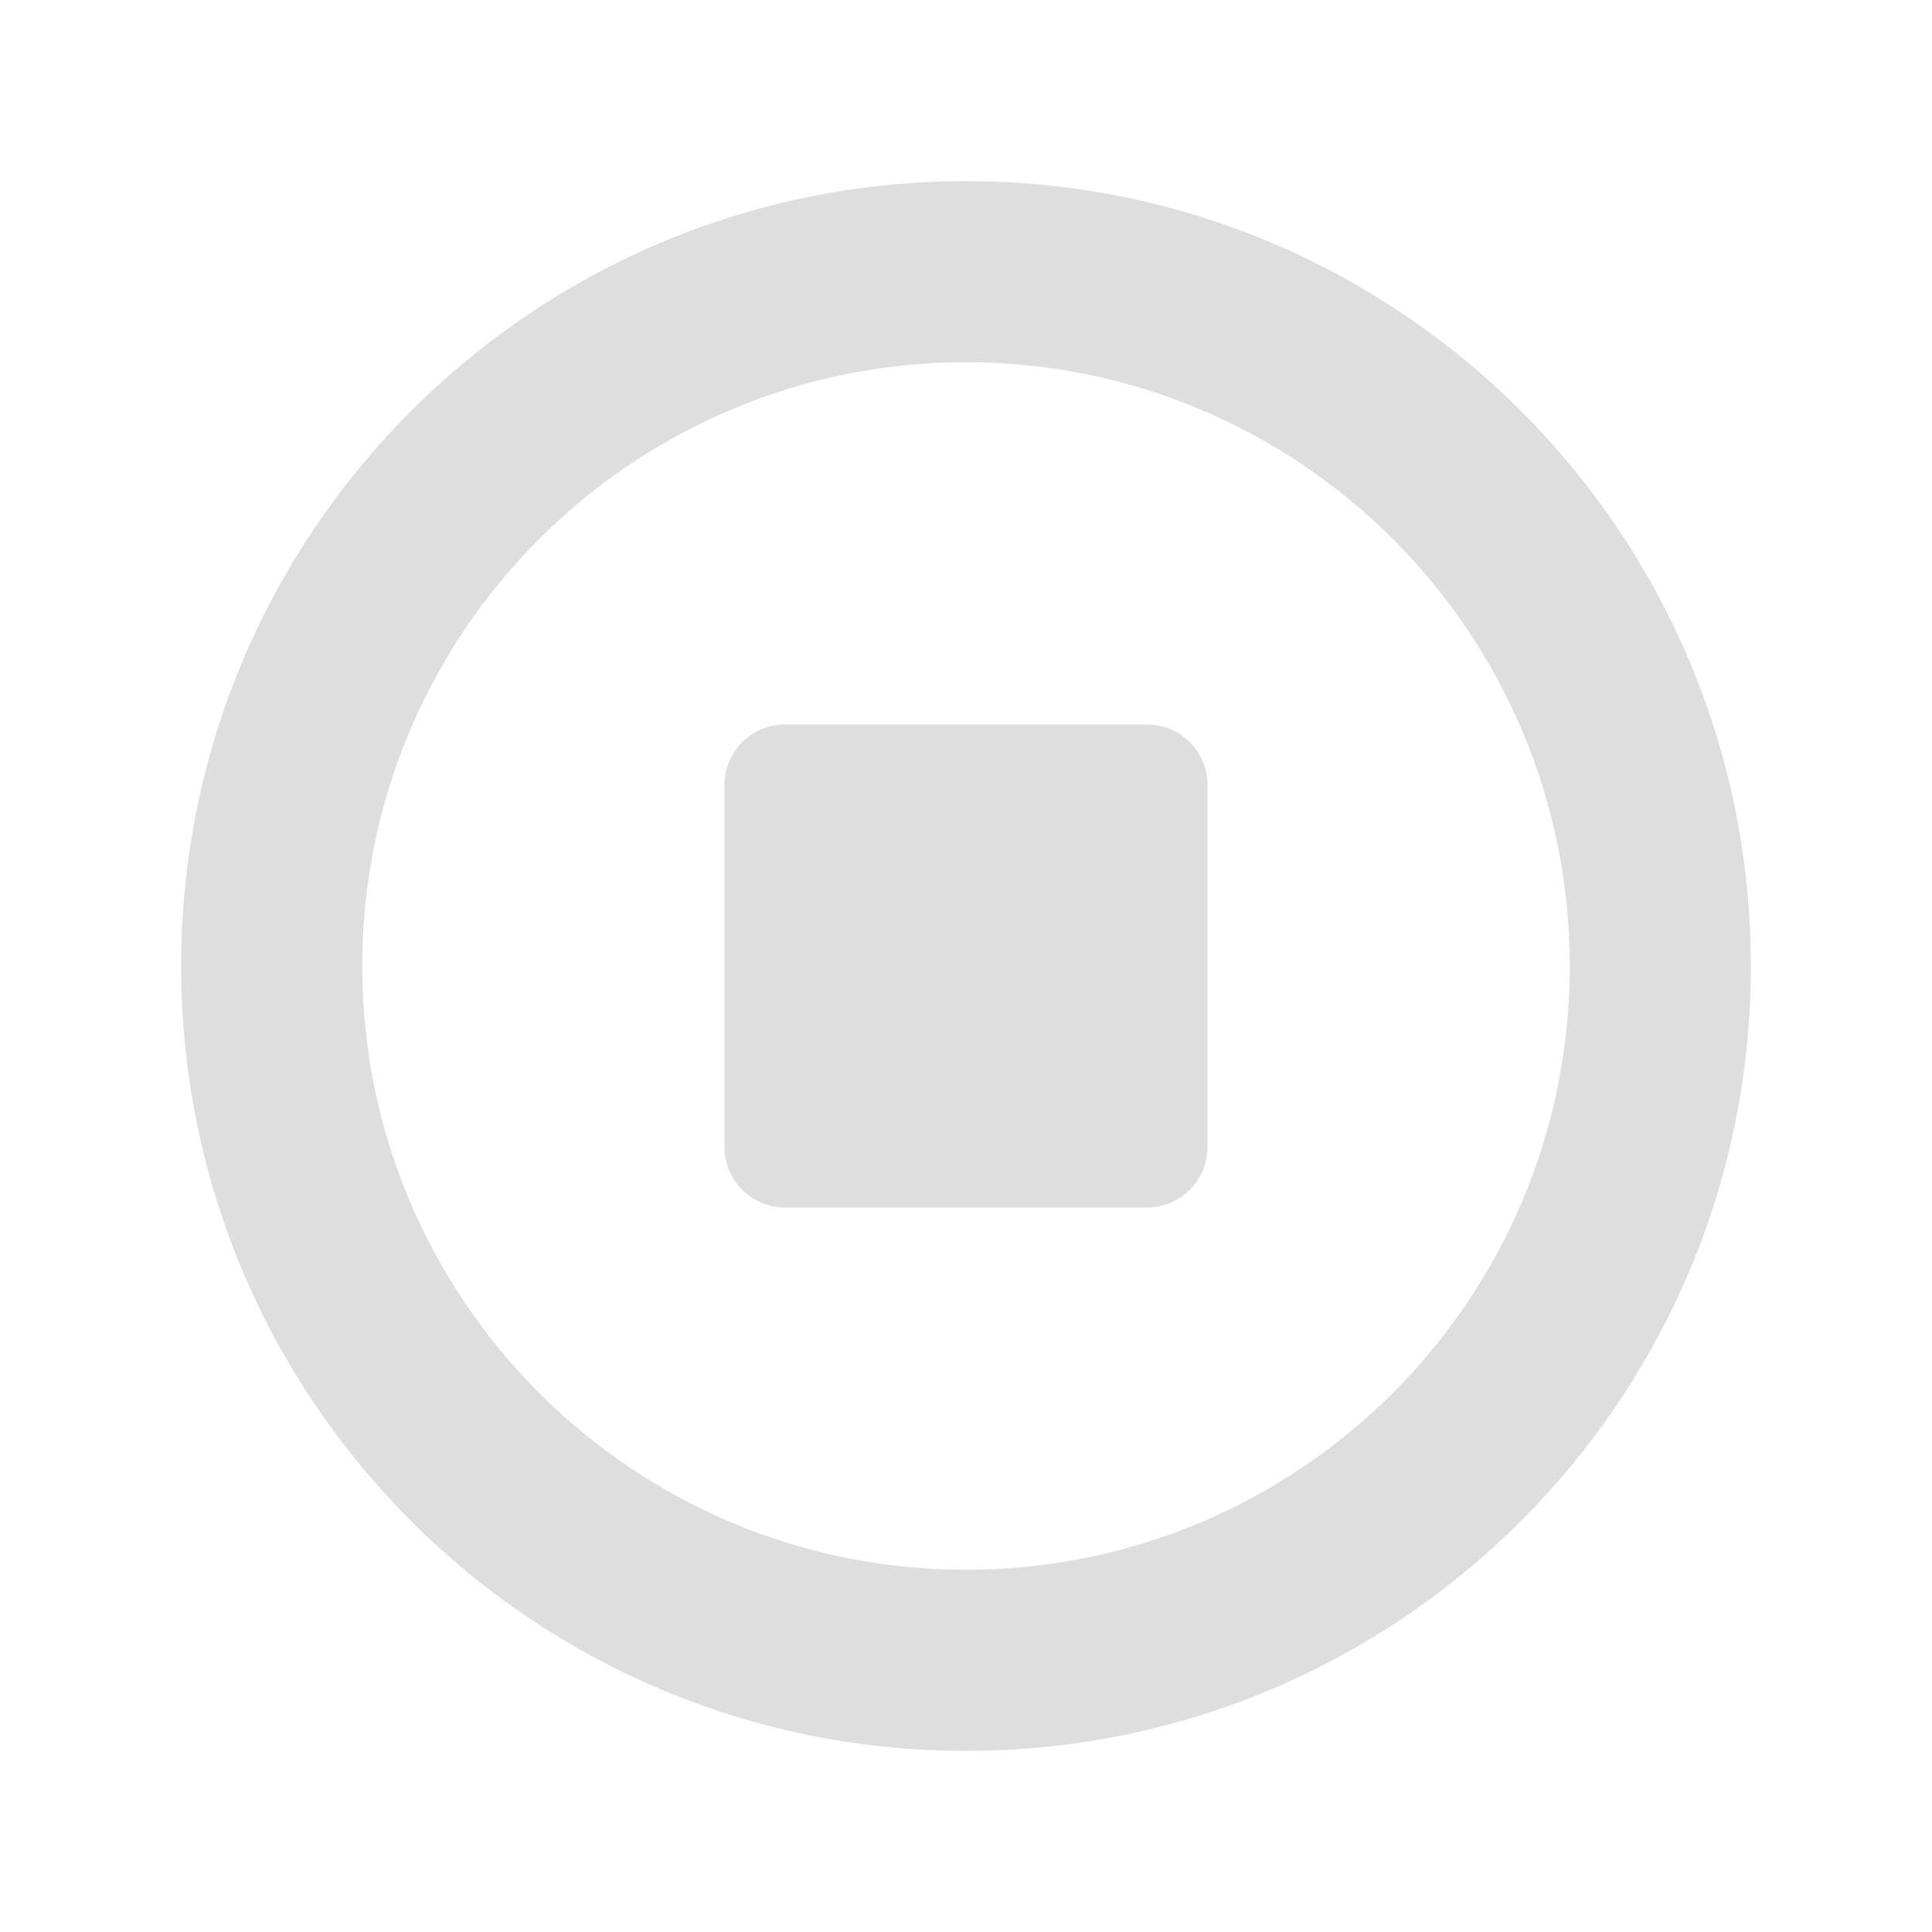
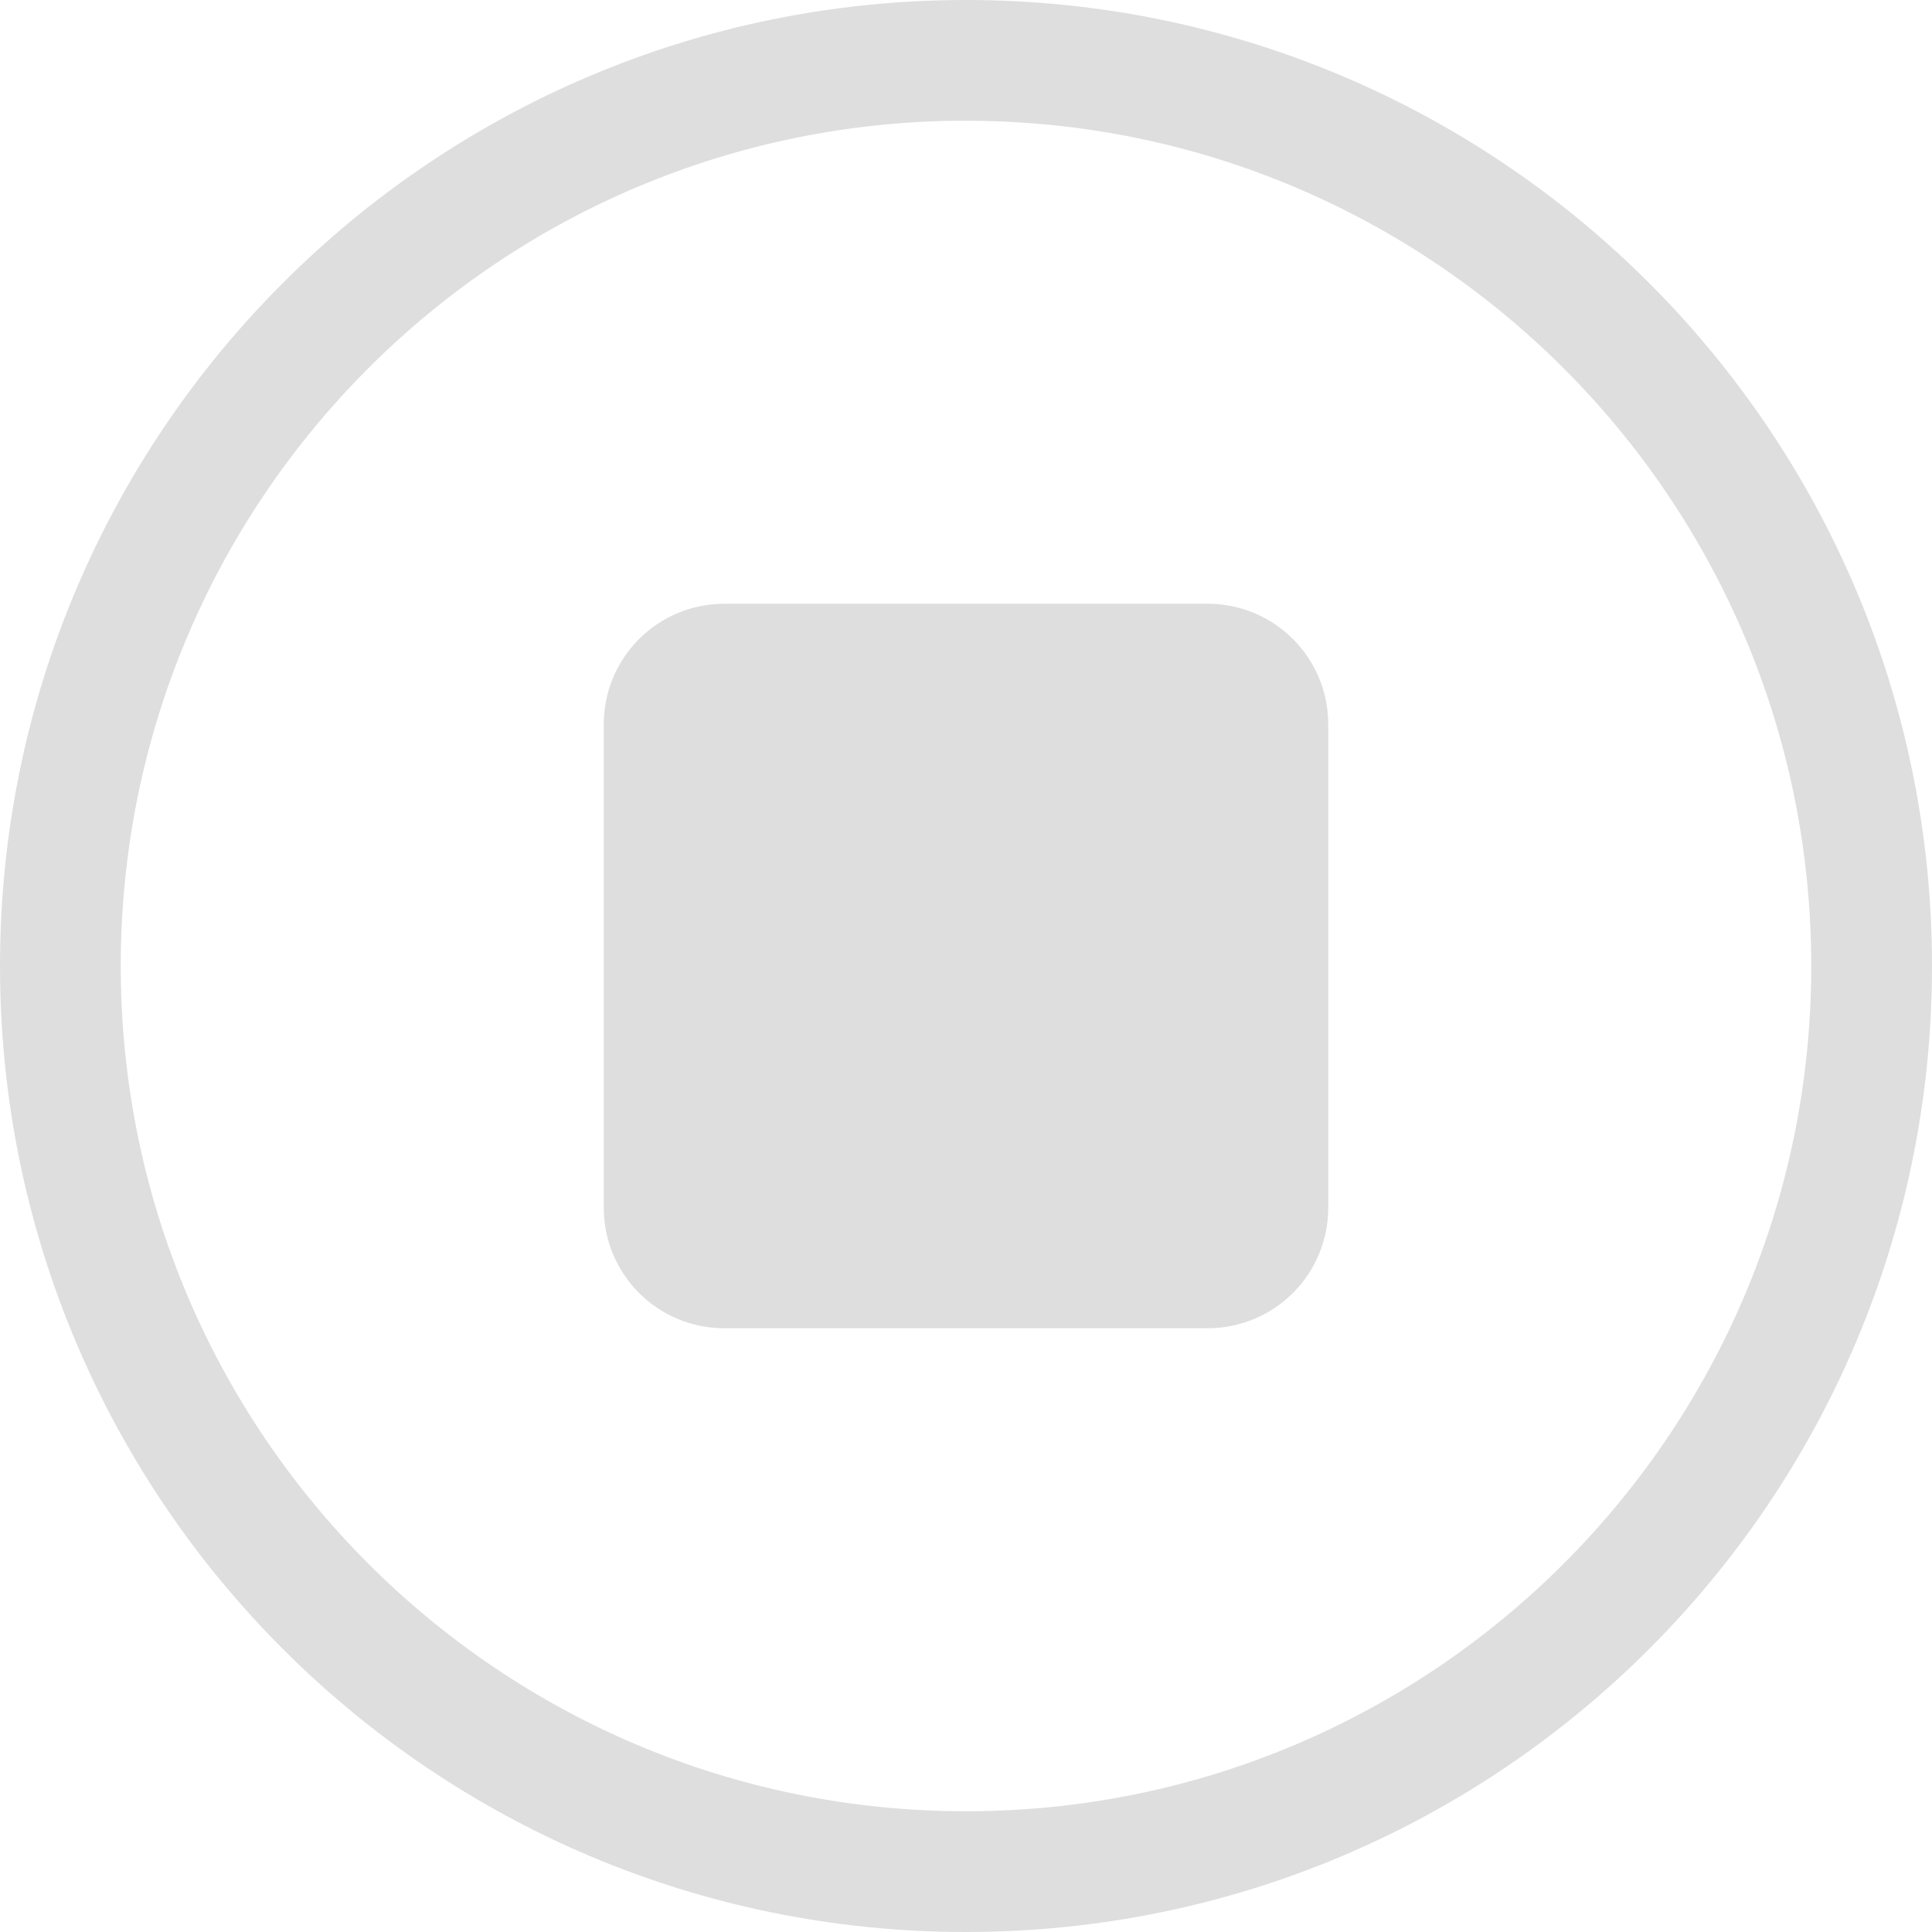
- <svg xmlns="http://www.w3.org/2000/svg" width="16" height="16" viewBox="0 0 16 16">
-   <path d="M 8 1.5 A 6.5 6.5 0 1 0 8 14.5 A 6.5 6.5 0 1 0 8 1.5 Z M 8 3 A 5 5 0 1 1 8 13 A 5 5 0 1 1 8 3 Z" fill="#dedede" />
-   <rect x="6" y="6" width="4" height="4" rx="0.5" fill="#dedede" />
+ <svg xmlns="http://www.w3.org/2000/svg" width="16" height="16" enable-background="new" version="1.1">
+   <defs>
+     <style id="current-color-scheme" type="text/css">.ColorScheme-Text {
+         color:#dedede;
+       }</style>
+   </defs>
+   <path d="m8 0a8 8 0 0 0-8 8 8 8 0 0 0 8 8 8 8 0 0 0 8-8 8 8 0 0 0-8-8zm-0.096 1a7 7 0 0 1 0.002 0 7 7 0 0 1 0.094 0 7 7 0 0 1 7 7 7 7 0 0 1-7 7 7 7 0 0 1-7-7 7 7 0 0 1 6.904-7zm-1.904 4c-0.554 0-1 0.446-1 1v4c0 0.554 0.446 1 1 1h4c0.554 0 1-0.446 1-1v-4c0-0.554-0.446-1-1-1h-4z" class="ColorScheme-Text" fill="currentColor" />
</svg>
